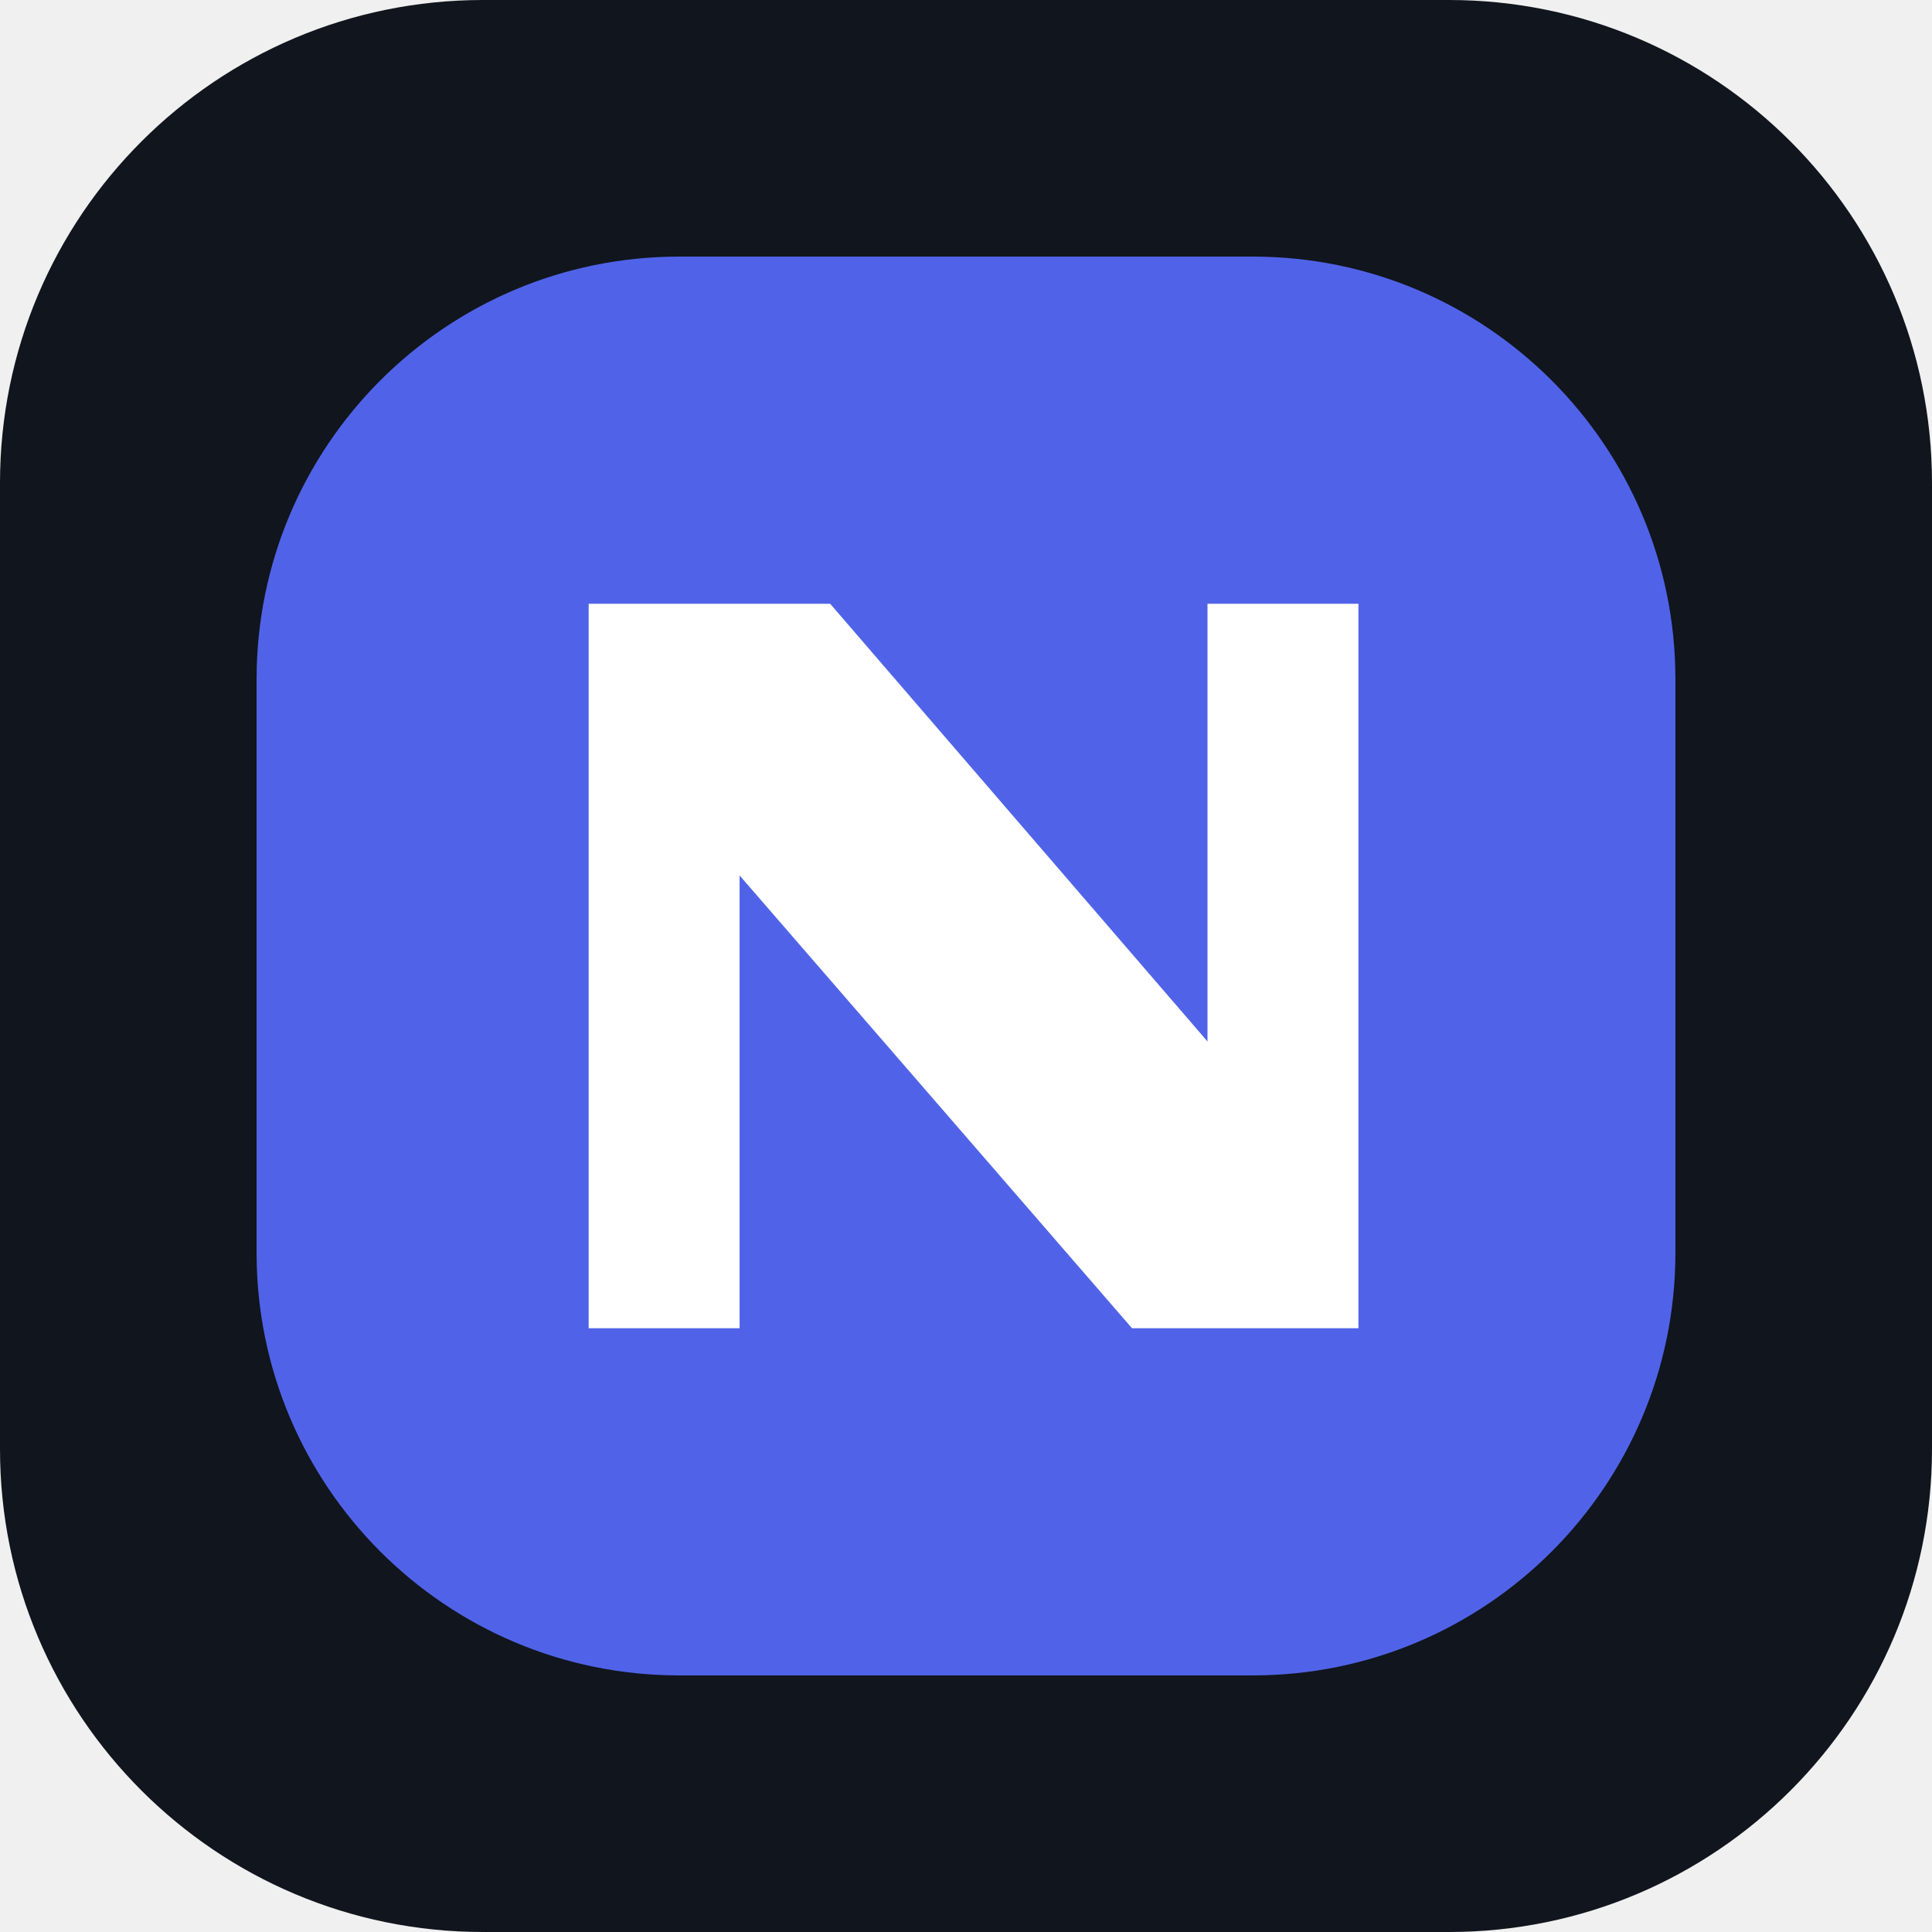
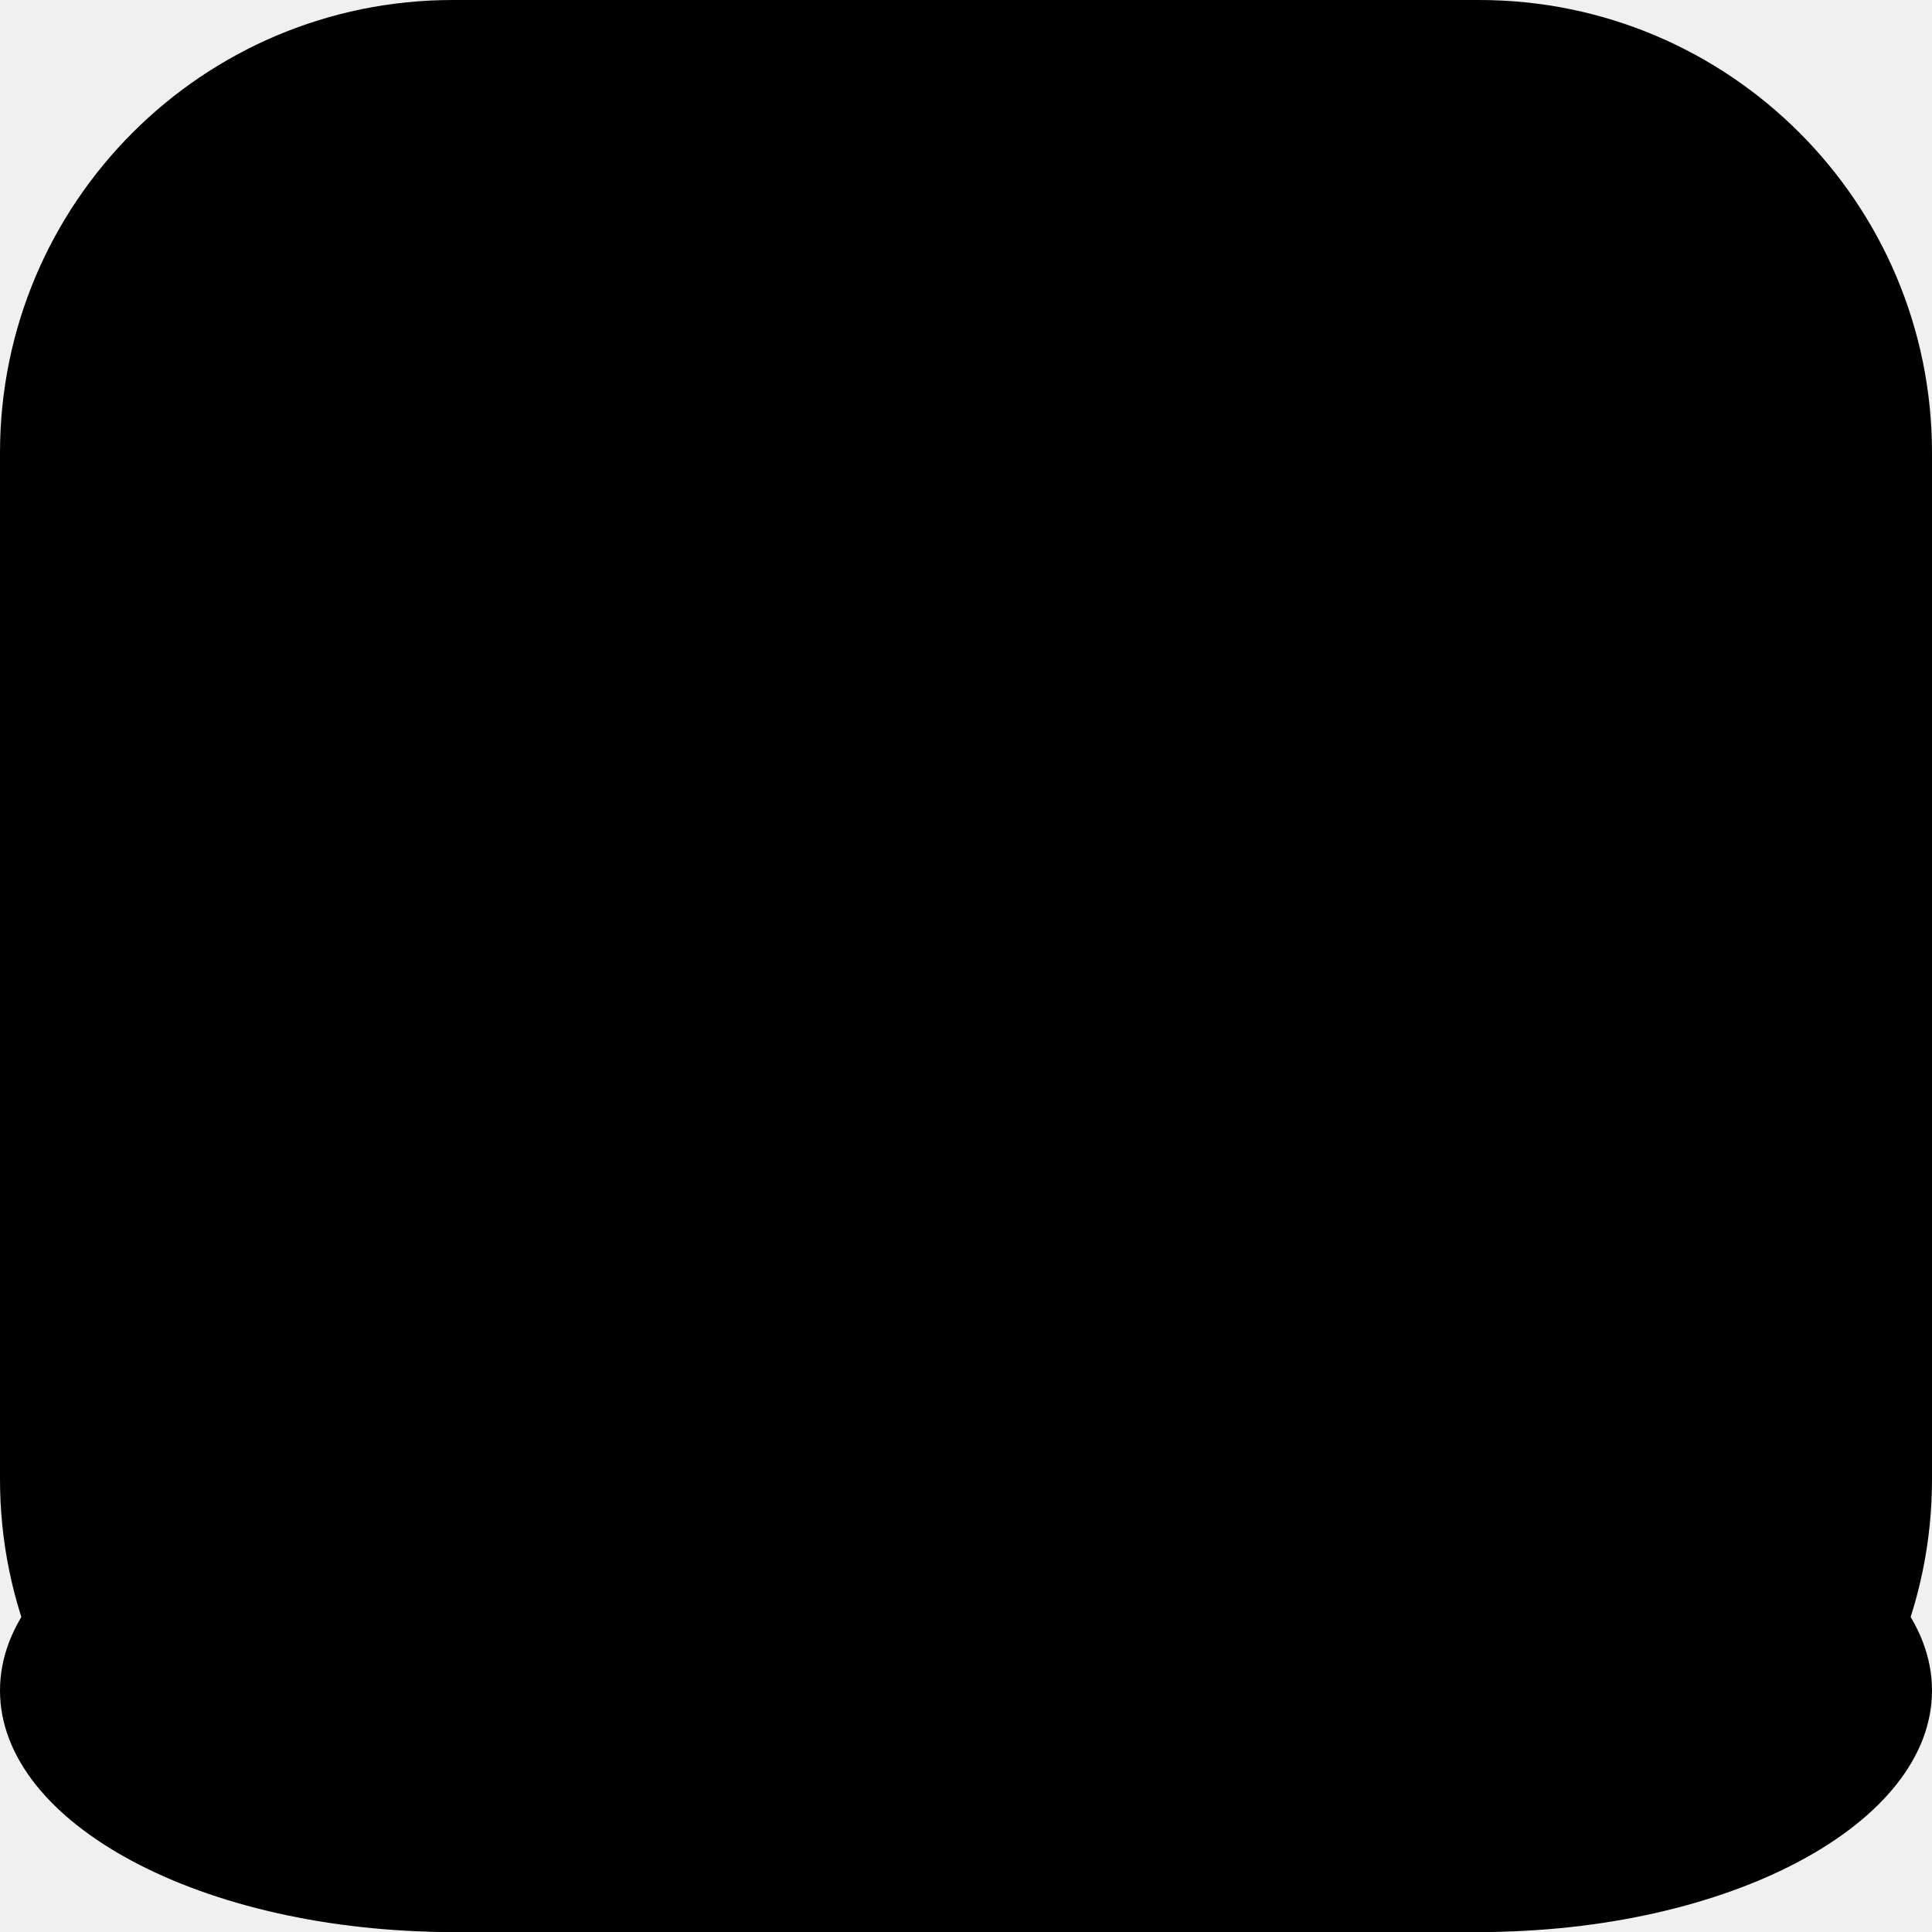
- <svg xmlns="http://www.w3.org/2000/svg" viewBox="0 0 128 128">
-   <rect width="128" height="128" rx="32" fill="#11151d" />
-   <rect x="17" y="17" width="94" height="94" rx="28" fill="#5063e8" />
-   <path d="M39 88V40h16l25 29V40h10v48H75L49 58v30z" fill="#ffffff" />
+ <svg xmlns="http://www.w3.org/2000/svg" viewBox="0 0 192 192">
+   <defs>
+     <style>
+       @media (prefers-color-scheme: dark) {
+         .bg { fill: #0f1419; }
+         .accent { fill: #ffd700; }
+         .icon-symbol { fill: #ffffff; }
+       }
+       @media (prefers-color-scheme: light) {
+         .bg { fill: #ffffff; }
+         .accent { fill: #d4af37; }
+         .icon-symbol { fill: #0f1419; }
+       }
+     </style>
+   </defs>
+   <rect class="bg" width="192" height="192" rx="45" />
+   <rect class="accent" x="0" y="144" width="192" height="48" rx="45" />
+   <g class="icon-symbol">
+     <circle cx="96" cy="80" r="40" fill="none" stroke="currentColor" stroke-width="3" />
+     <rect x="88" y="24" width="16" height="12" rx="2" />
+     <line x1="96" y1="80" x2="128" y2="80" stroke="currentColor" stroke-width="3" stroke-linecap="round" />
+     <line x1="96" y1="80" x2="96" y2="48" stroke="currentColor" stroke-width="2" stroke-linecap="round" />
+   </g>
</svg>
